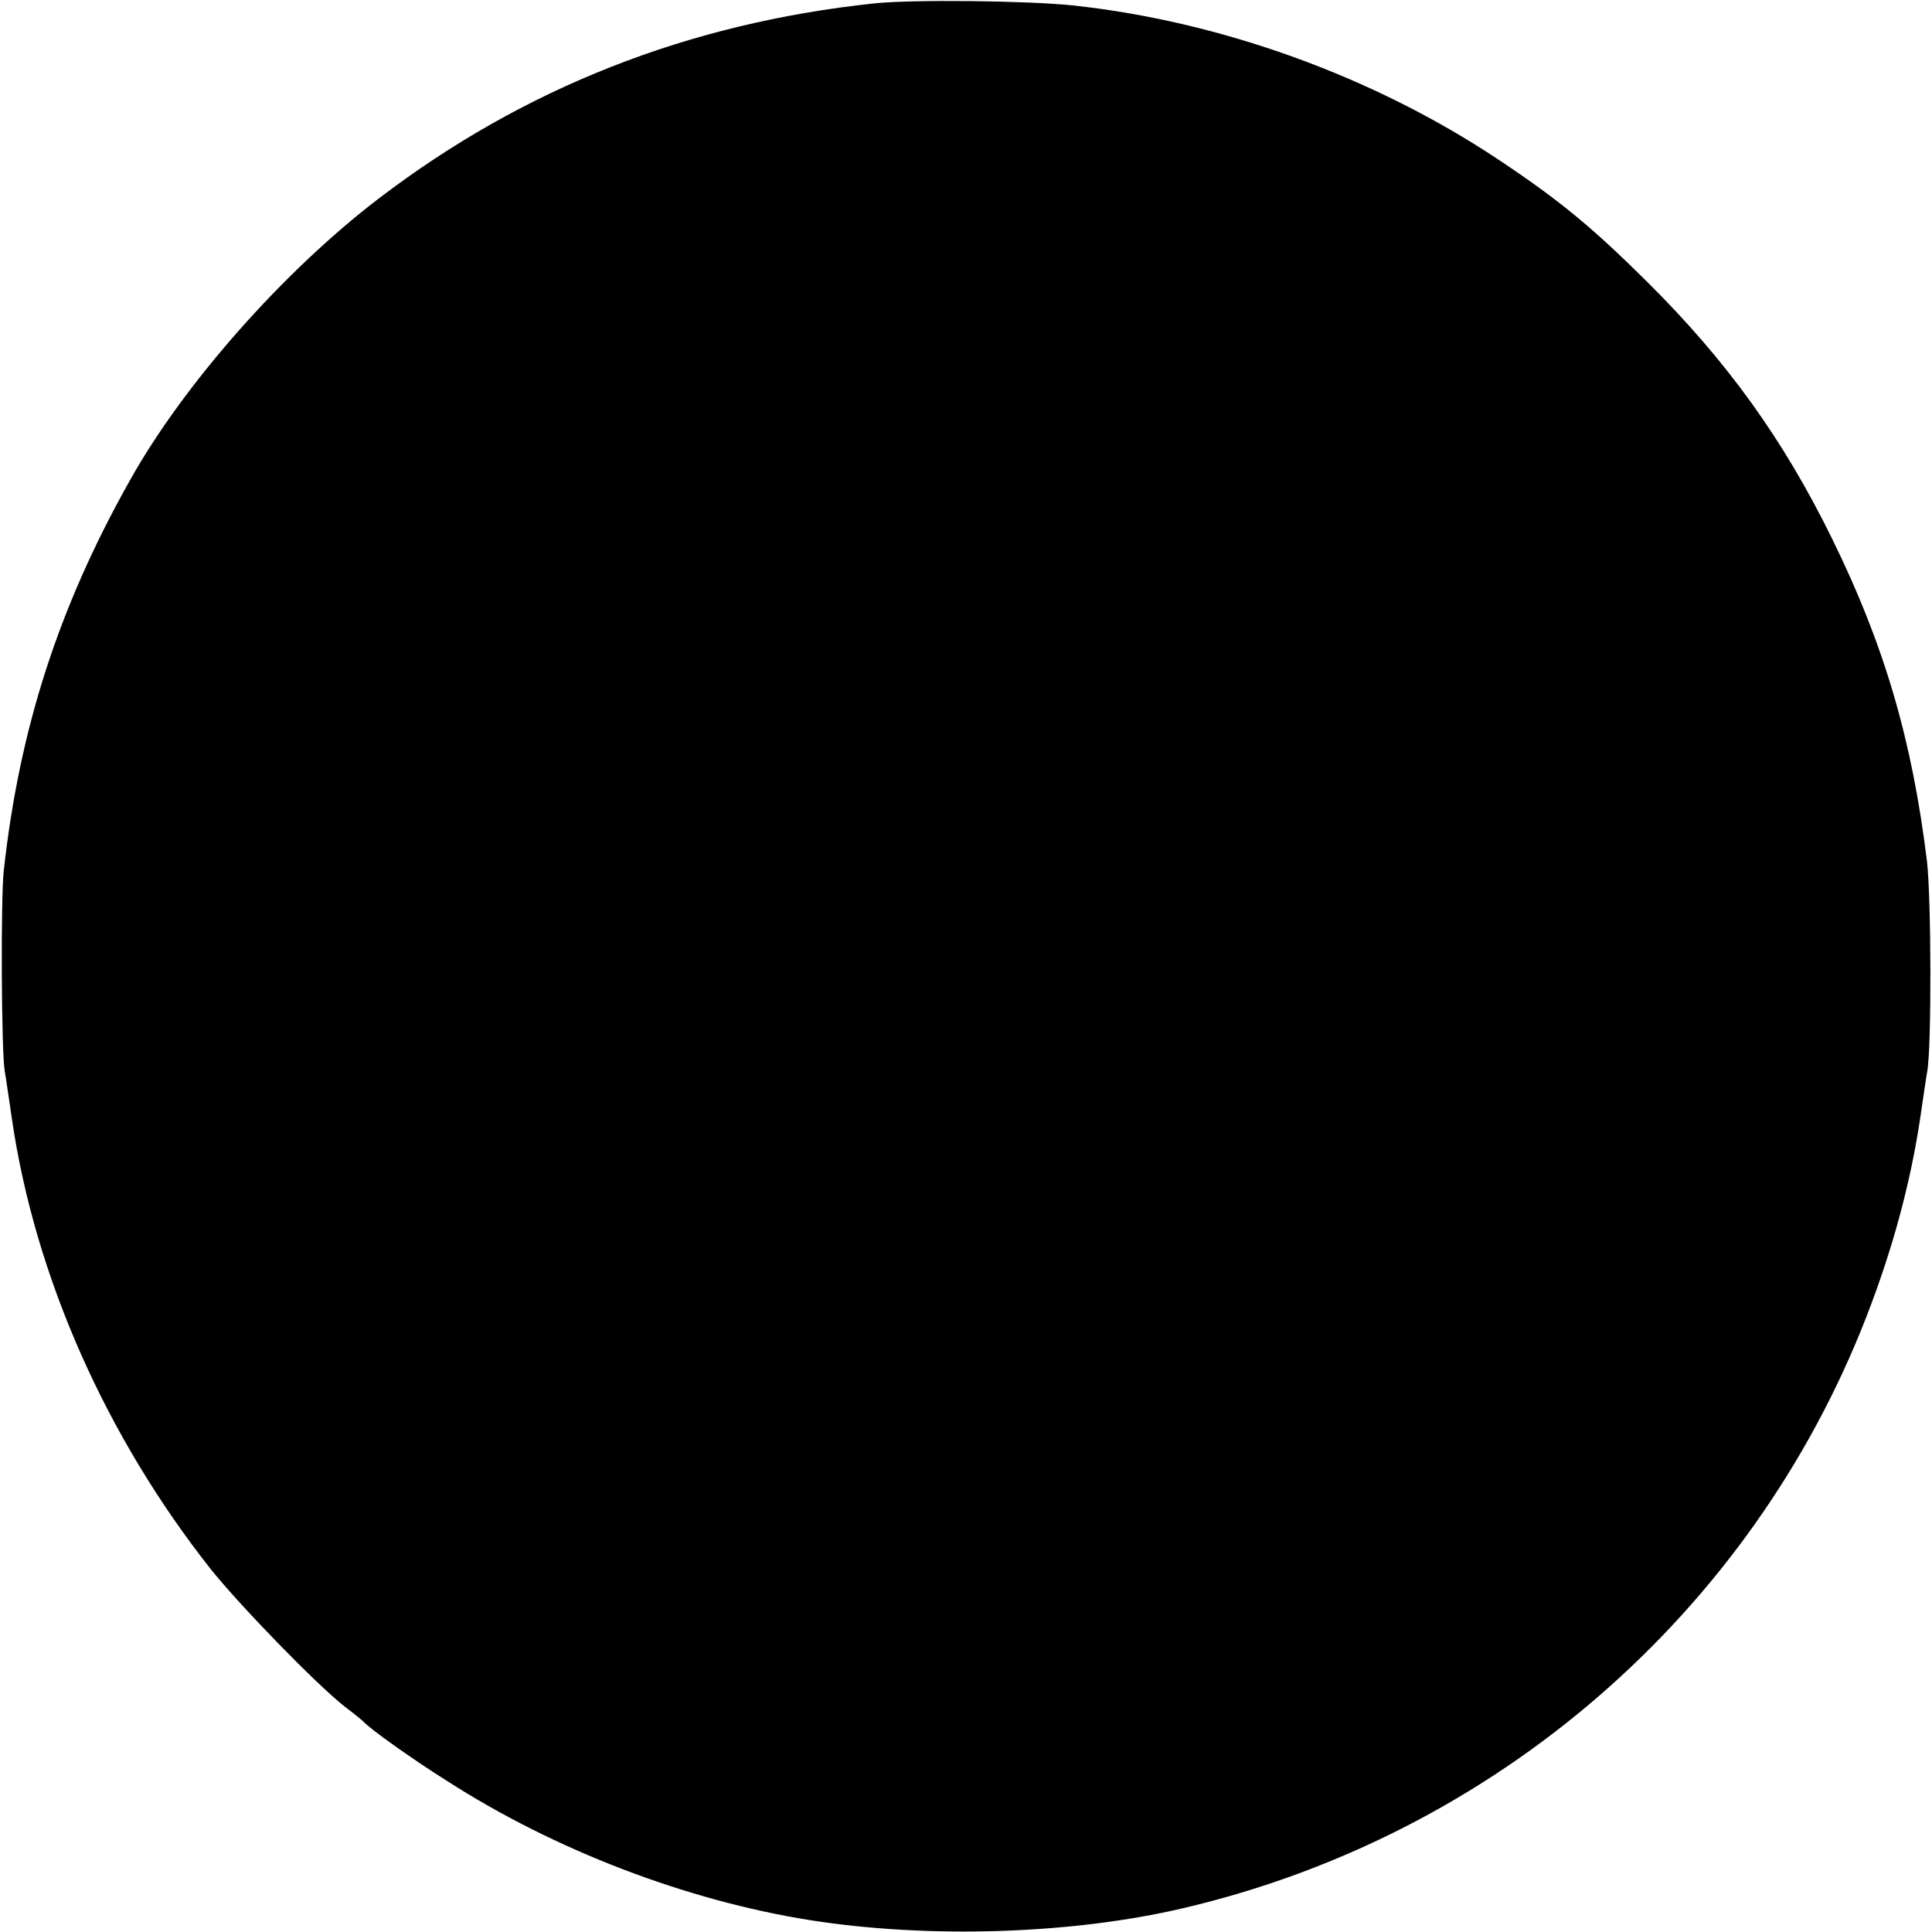
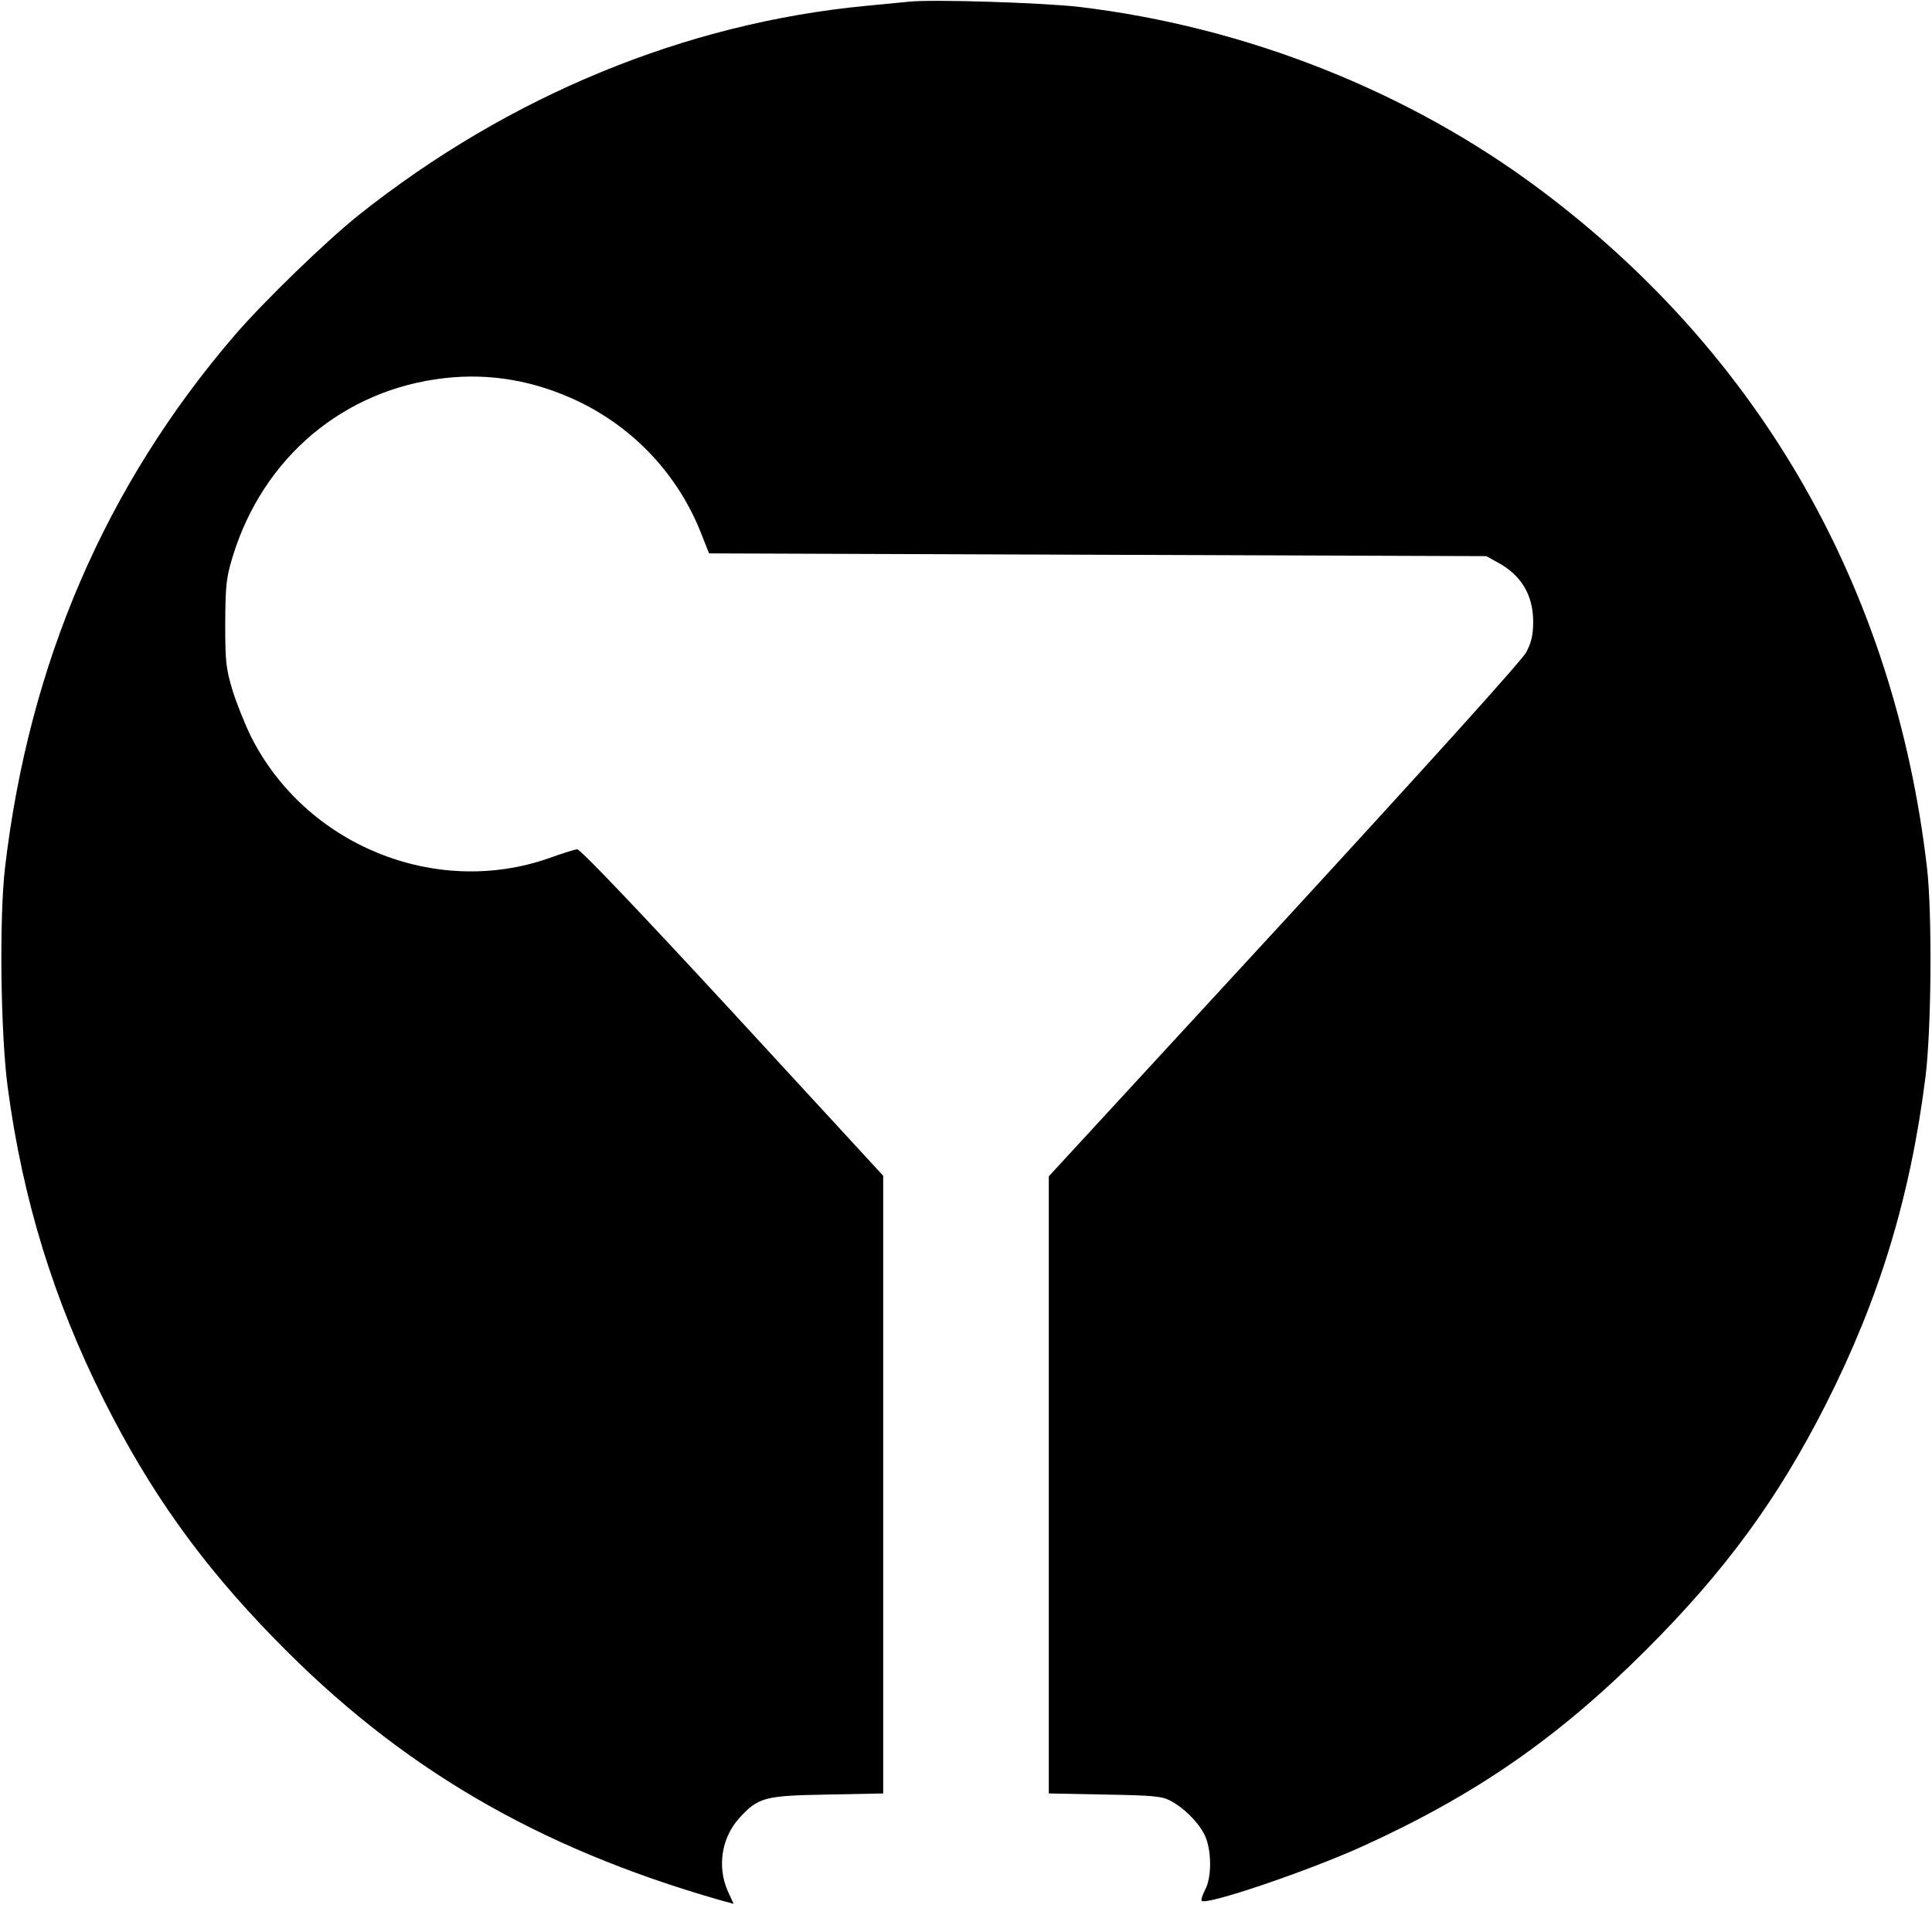
- <svg xmlns="http://www.w3.org/2000/svg" version="1.0" width="569pt" height="569pt" viewBox="0 0 569 569" preserveAspectRatio="xMidYMid meet">
-   <g transform="translate(0,569) scale(0.1,-0.1)" fill="#000000" stroke="none">
-     <path d="M2575 5680 c-548 -58 -1033 -249 -1460 -575 -280 -214 -573 -545 -732 -829 -210 -373 -326 -732 -372 -1151 -9 -81 -7 -535 3 -590 3 -16 12 -79 21 -140 68 -465 277 -936 587 -1328 86 -107 308 -336 393 -403 28 -21 52 -41 55 -44 18 -21 149 -114 248 -176 316 -203 703 -351 1067 -409 348 -55 771 -42 1099 35 919 215 1674 868 2014 1745 77 199 128 389 157 580 9 61 18 124 21 140 13 69 12 513 -1 620 -44 358 -126 637 -280 950 -144 293 -310 523 -544 755 -162 161 -259 241 -441 362 -366 243 -814 405 -1250 452 -134 14 -471 18 -585 6z" />
+ <svg xmlns="http://www.w3.org/2000/svg" version="1.0" width="700pt" height="700pt" viewBox="0 0 700 700" preserveAspectRatio="xMidYMid meet">
+   <g transform="translate(0,700) scale(0.1,-0.1)" fill="#000000" stroke="none">
+     <path d="M3295 6994 c-22 -2 -92 -9 -155 -15 -656 -62 -1297 -326 -1840 -758 -117 -93 -346 -315 -450 -436 -468 -545 -745 -1188 -832 -1930 -21 -183 -16 -598 10 -795 54 -405 166 -769 348 -1132 166 -331 353 -594 619 -866 451 -464 950 -756 1612 -946 l51 -14 -21 46 c-39 88 -23 193 41 264 69 76 91 82 320 86 l202 4 0 1119 0 1119 -546 593 c-339 367 -552 591 -563 590 -9 -1 -54 -15 -101 -32 -412 -145 -883 47 -1081 441 -21 43 -51 117 -66 165 -24 80 -27 103 -27 243 1 139 3 164 27 243 110 360 403 606 768 647 167 19 329 -10 486 -85 201 -97 357 -264 440 -469 l32 -81 1408 -5 1408 -5 40 -22 c86 -46 129 -117 130 -213 0 -51 -6 -76 -25 -113 -15 -29 -354 -404 -877 -973 l-853 -926 0 -1118 0 -1118 203 -4 c173 -3 207 -6 237 -22 49 -26 98 -74 123 -121 27 -52 29 -155 3 -203 -10 -19 -15 -36 -12 -39 17 -17 376 105 573 193 416 188 716 395 1039 718 287 287 476 546 649 887 194 383 306 750 361 1184 22 172 25 594 6 760 -117 1008 -601 1858 -1399 2456 -477 358 -1069 592 -1673 664 -128 15 -529 28 -615 19z" />
  </g>
</svg>
